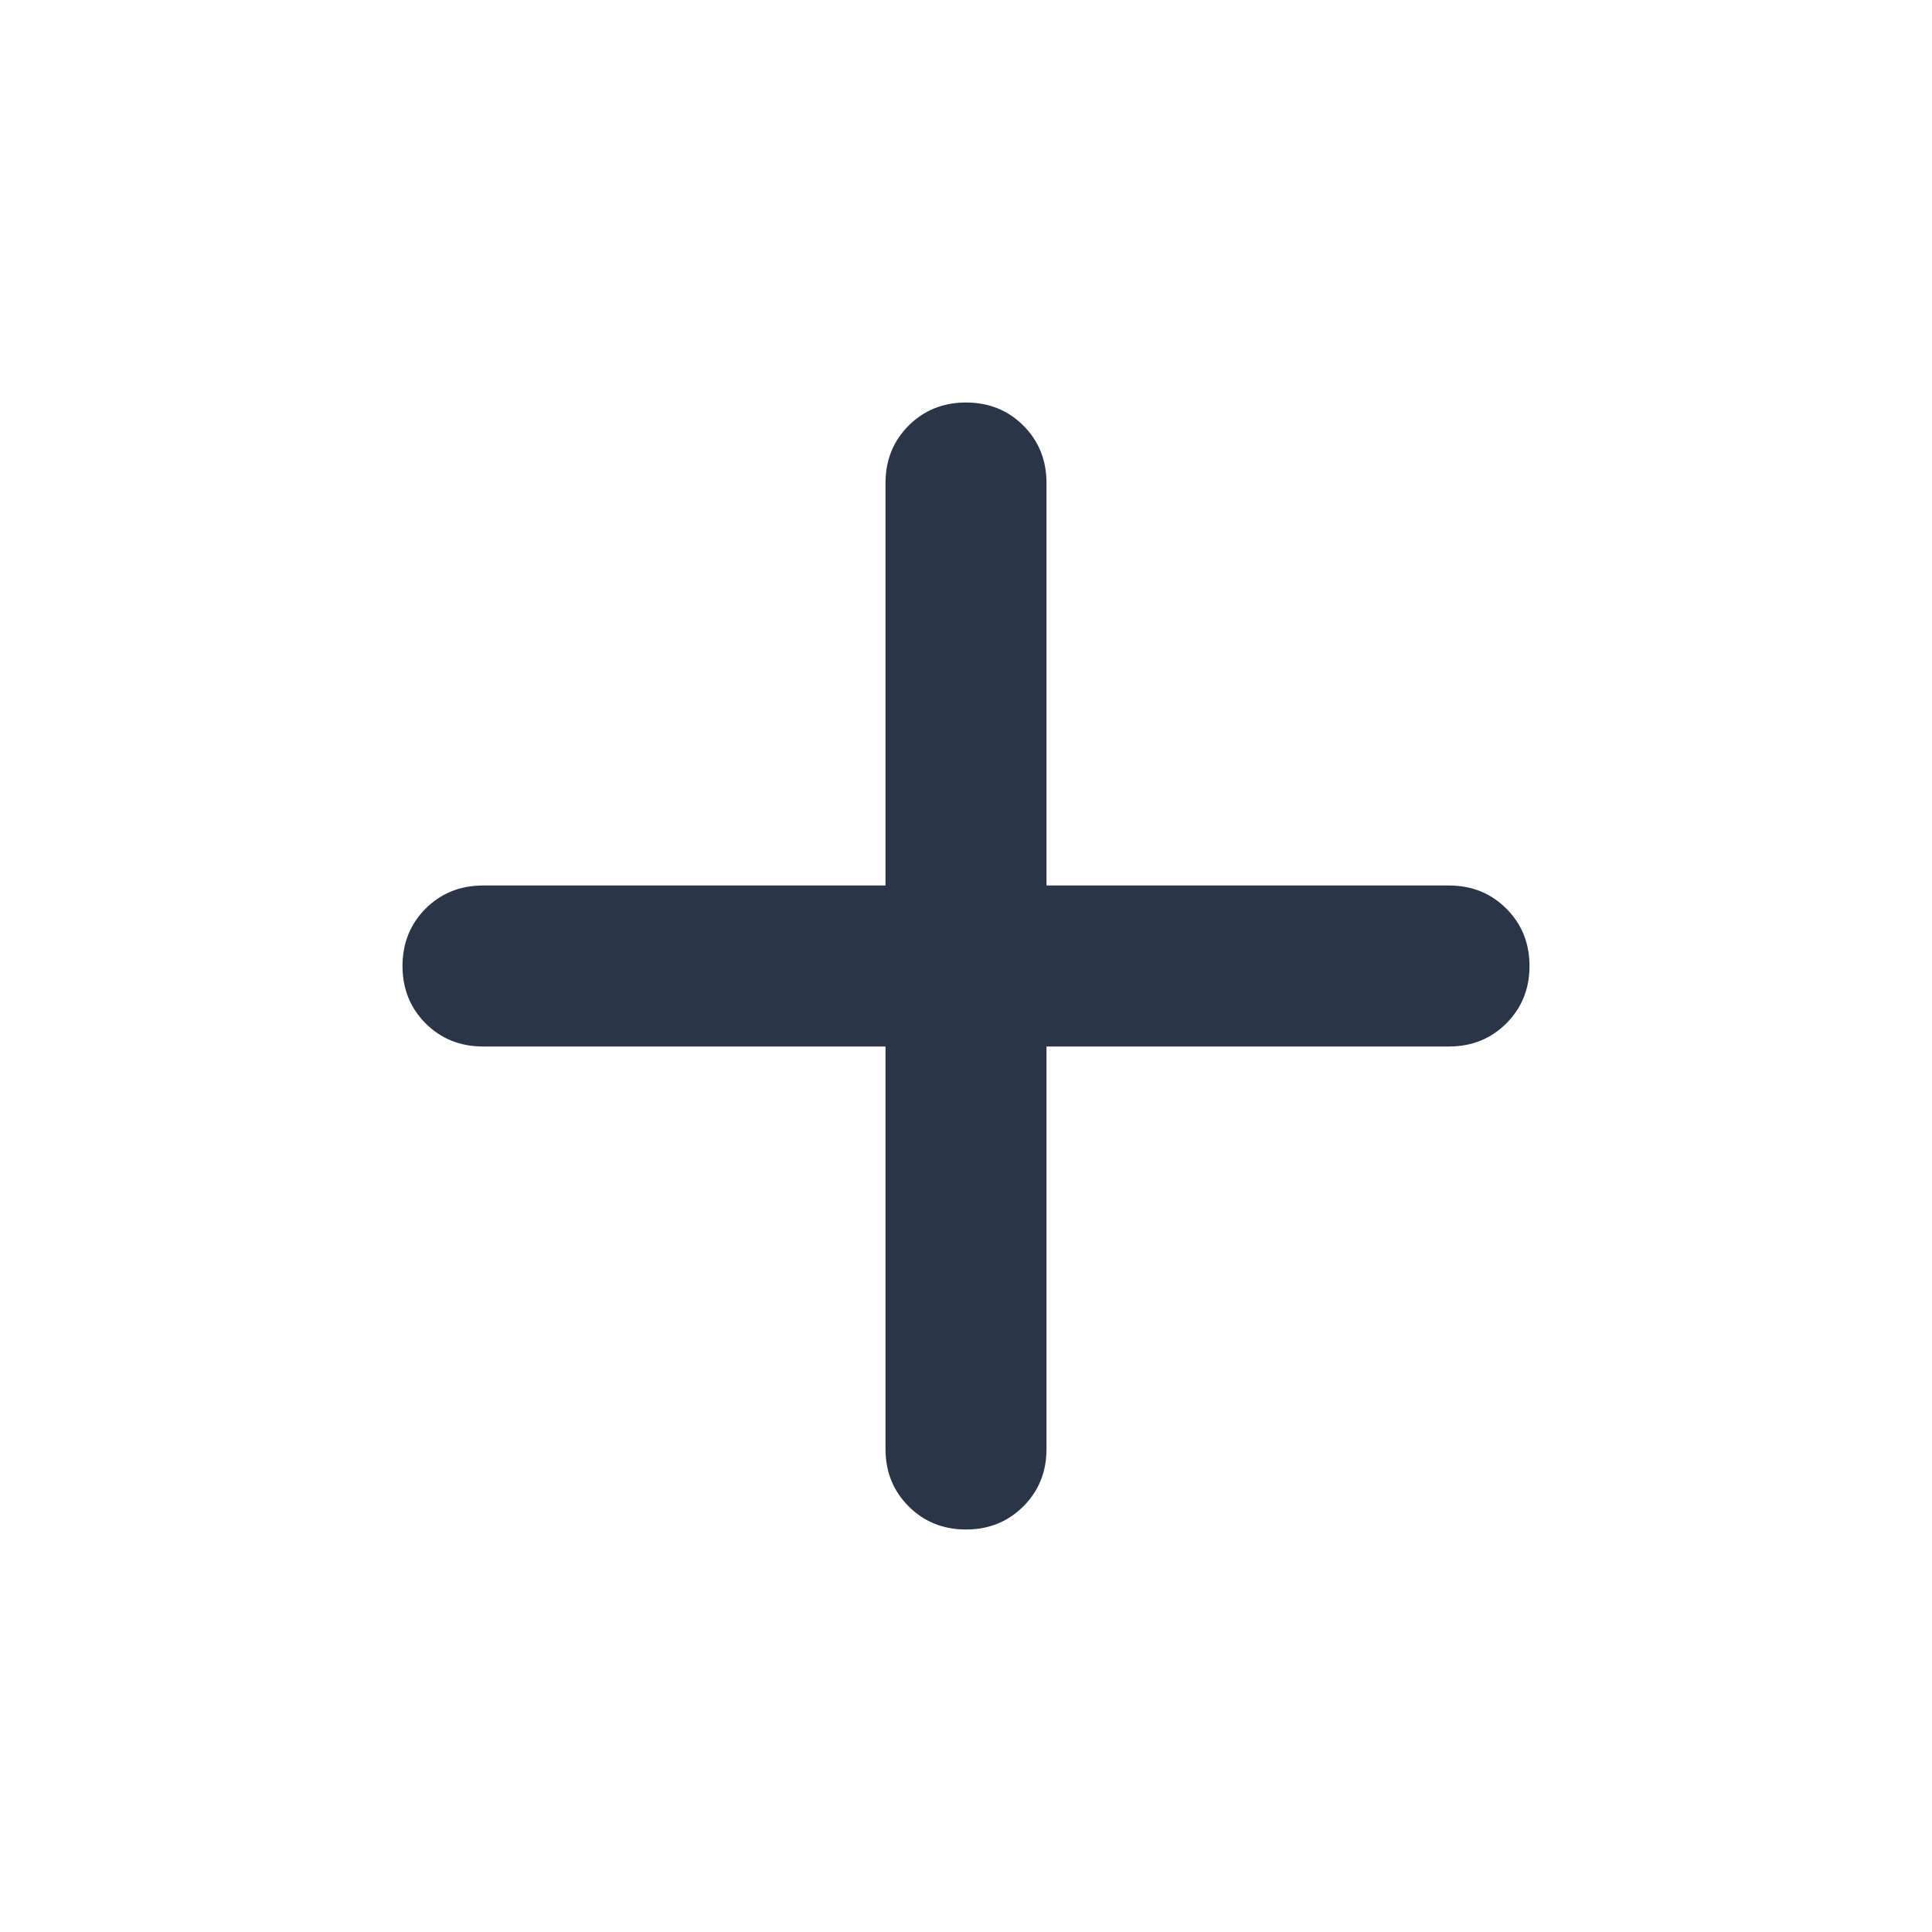
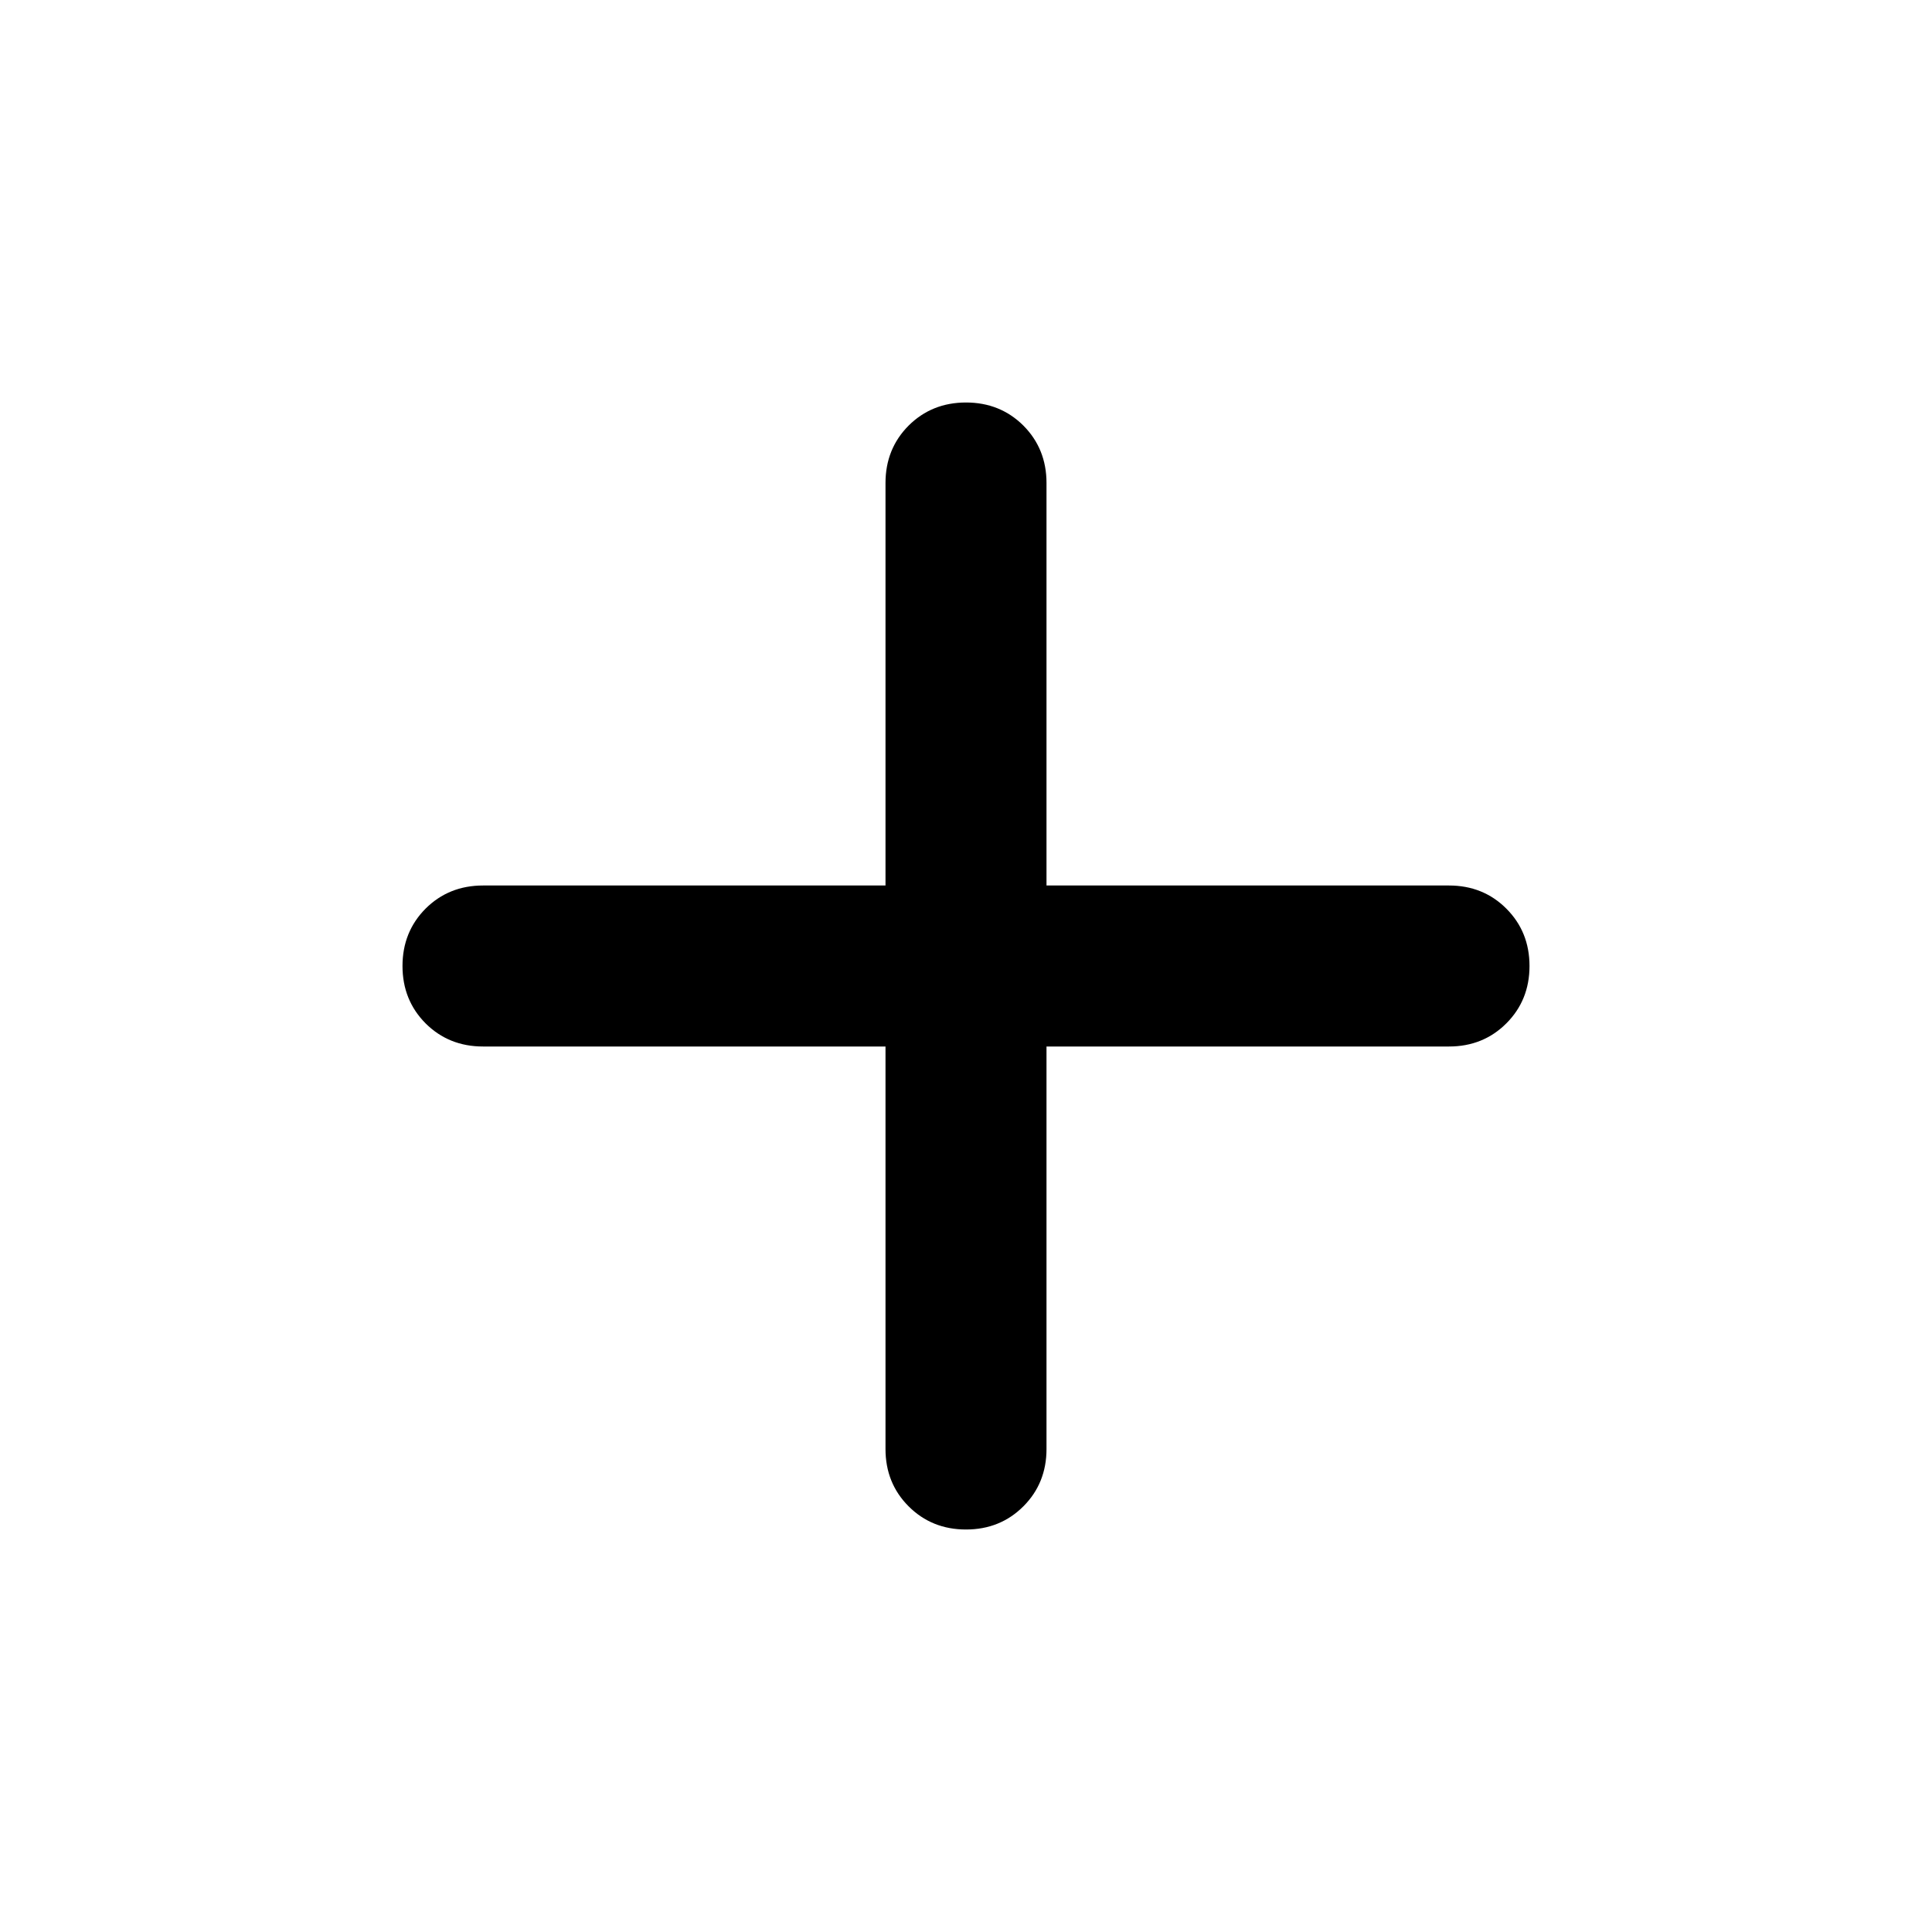
<svg xmlns="http://www.w3.org/2000/svg" width="24" height="24" viewBox="0 0 24 24" fill="none">
  <mask id="mask0_75592_9975" style="mask-type:alpha" maskUnits="userSpaceOnUse" x="0" y="0" width="24" height="24">
    <rect width="24" height="24" fill="#D9D9D9" />
  </mask>
  <g mask="url(#mask0_75592_9975)">
-     <path d="M11 13H6C5.717 13 5.479 12.904 5.287 12.713C5.096 12.521 5 12.283 5 12C5 11.717 5.096 11.479 5.287 11.287C5.479 11.096 5.717 11 6 11H11V6C11 5.717 11.096 5.479 11.287 5.287C11.479 5.096 11.717 5 12 5C12.283 5 12.521 5.096 12.713 5.287C12.904 5.479 13 5.717 13 6V11H18C18.283 11 18.521 11.096 18.712 11.287C18.904 11.479 19 11.717 19 12C19 12.283 18.904 12.521 18.712 12.713C18.521 12.904 18.283 13 18 13H13V18C13 18.283 12.904 18.521 12.713 18.712C12.521 18.904 12.283 19 12 19C11.717 19 11.479 18.904 11.287 18.712C11.096 18.521 11 18.283 11 18V13Z" fill="#2A3647" />
+     <path d="M11 13H6C5.717 13 5.479 12.904 5.287 12.713C5.096 12.521 5 12.283 5 12C5 11.717 5.096 11.479 5.287 11.287C5.479 11.096 5.717 11 6 11H11V6C11 5.717 11.096 5.479 11.287 5.287C11.479 5.096 11.717 5 12 5C12.283 5 12.521 5.096 12.713 5.287C12.904 5.479 13 5.717 13 6V11H18C18.283 11 18.521 11.096 18.712 11.287C18.904 11.479 19 11.717 19 12C19 12.283 18.904 12.521 18.712 12.713C18.521 12.904 18.283 13 18 13H13V18C13 18.283 12.904 18.521 12.713 18.712C12.521 18.904 12.283 19 12 19C11.717 19 11.479 18.904 11.287 18.712C11.096 18.521 11 18.283 11 18V13Z" fill="currentColor" />
  </g>
</svg>
